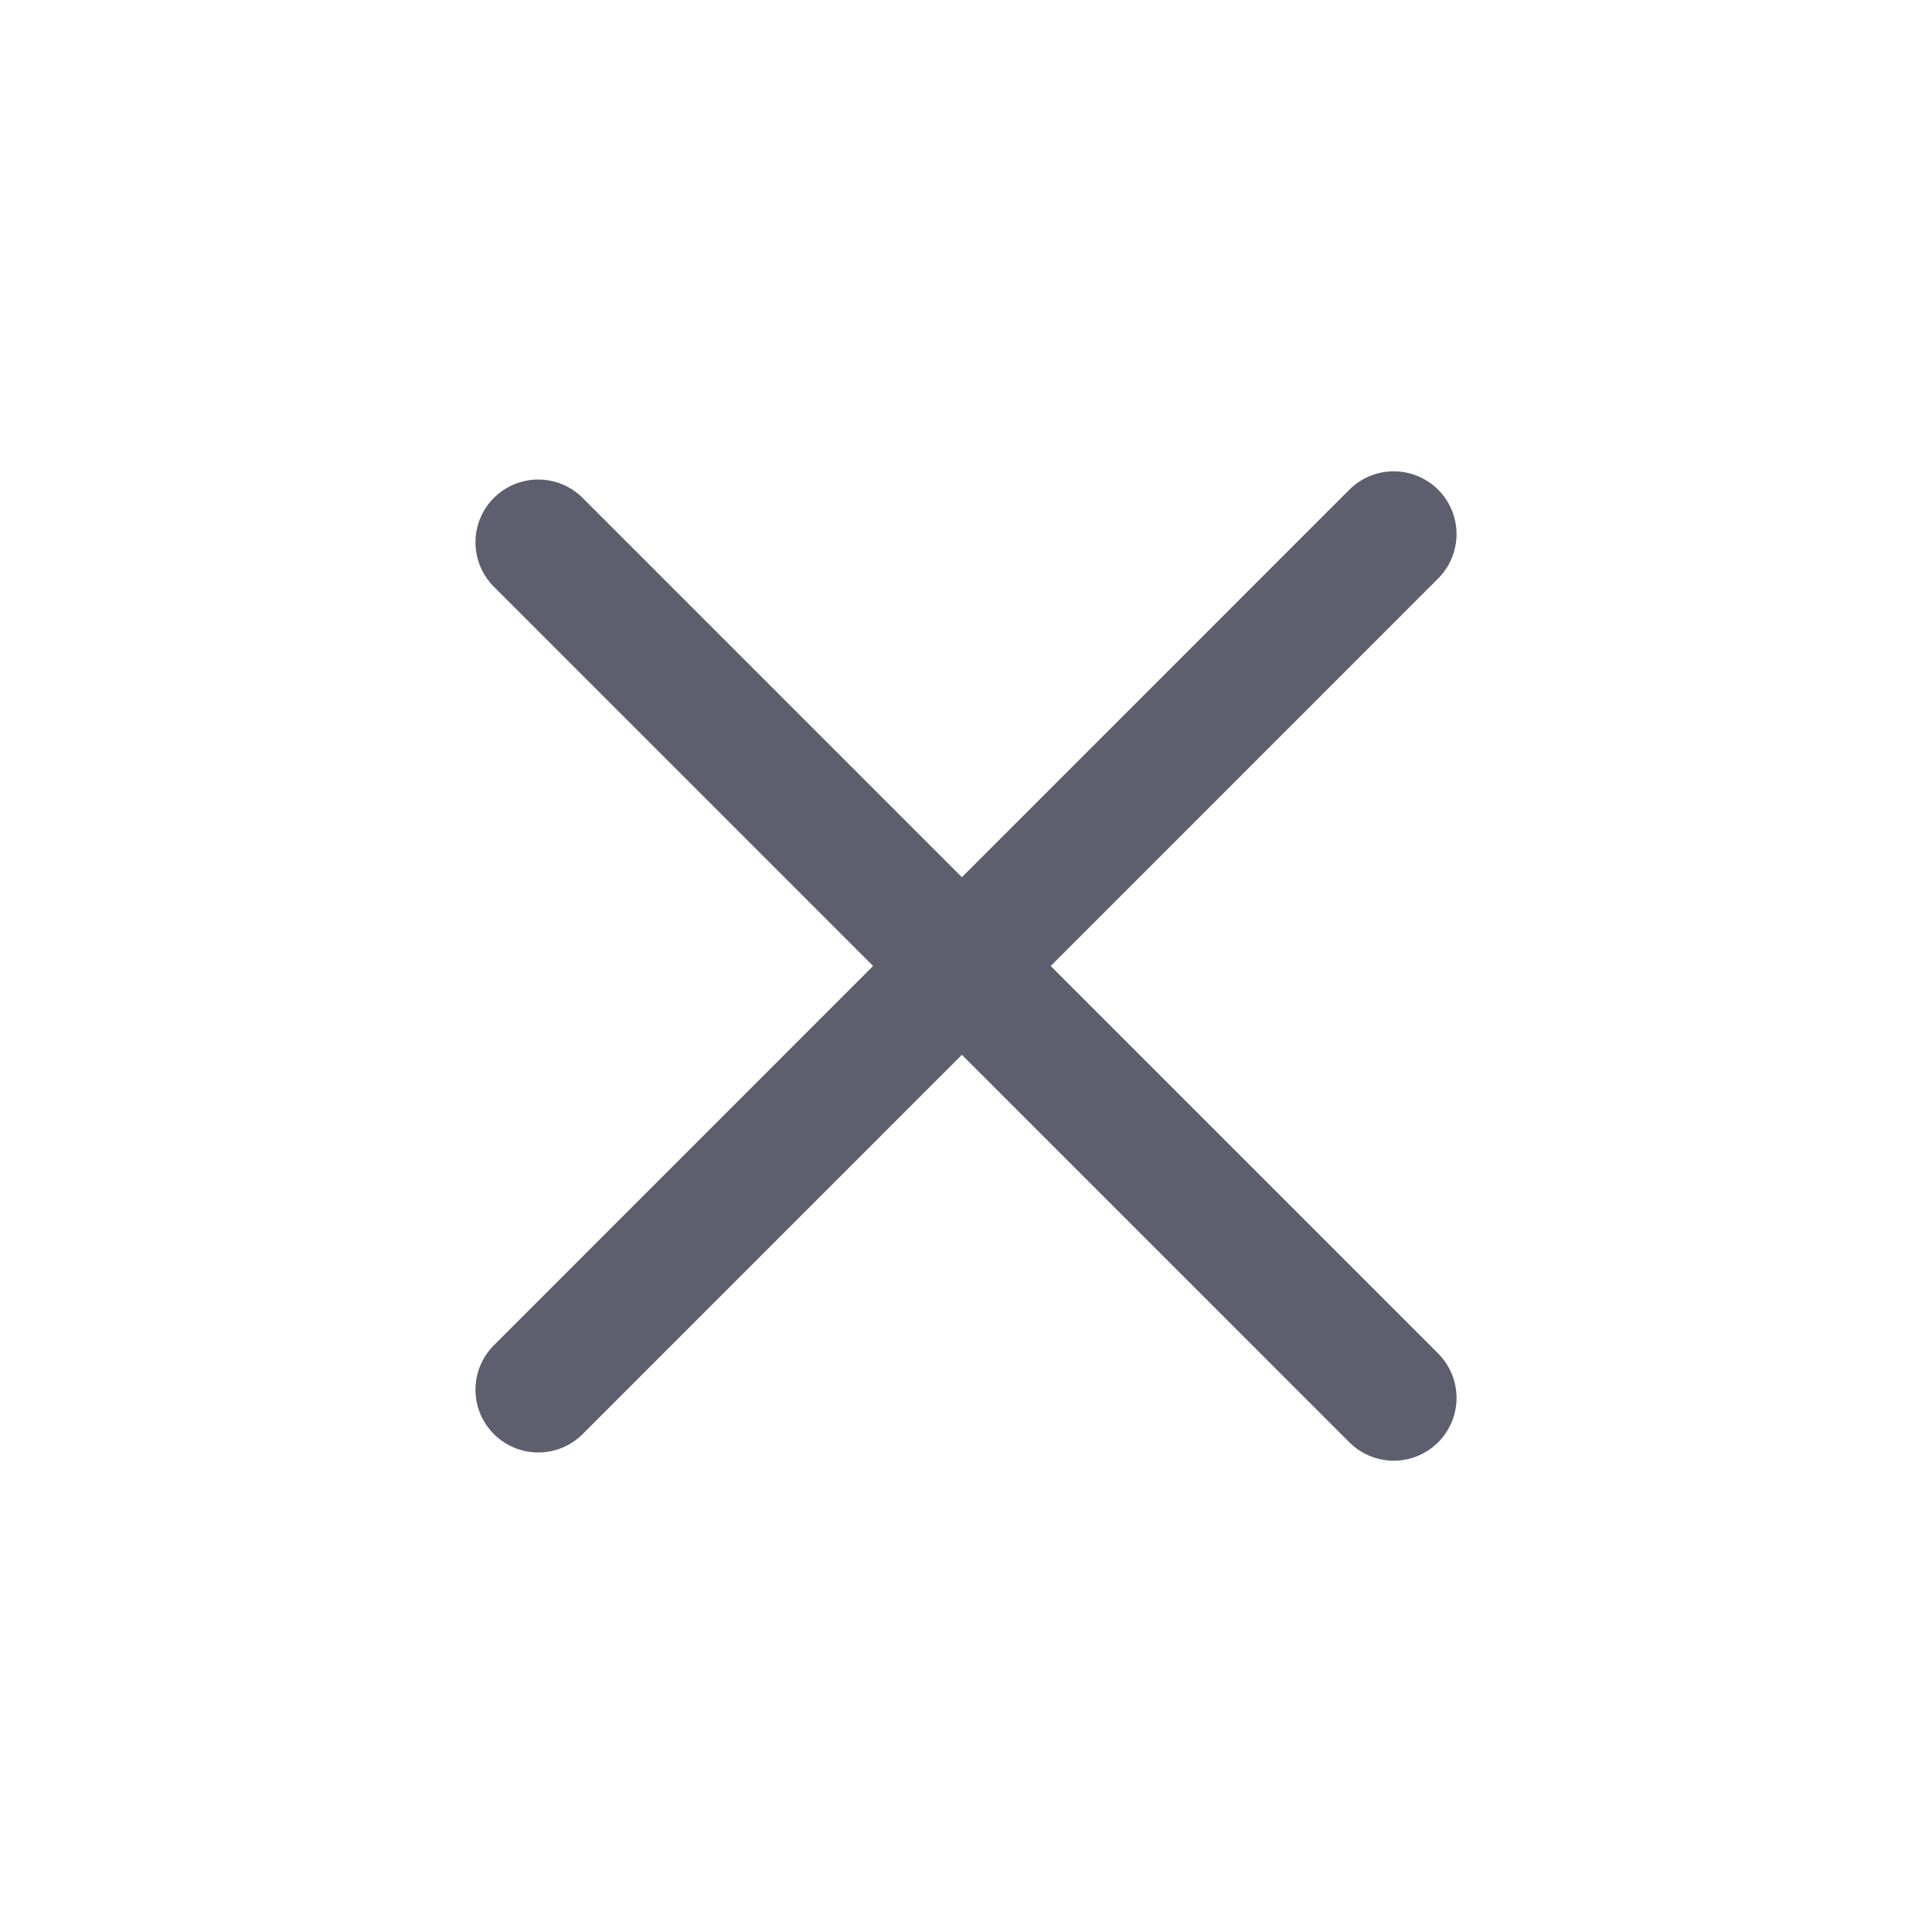
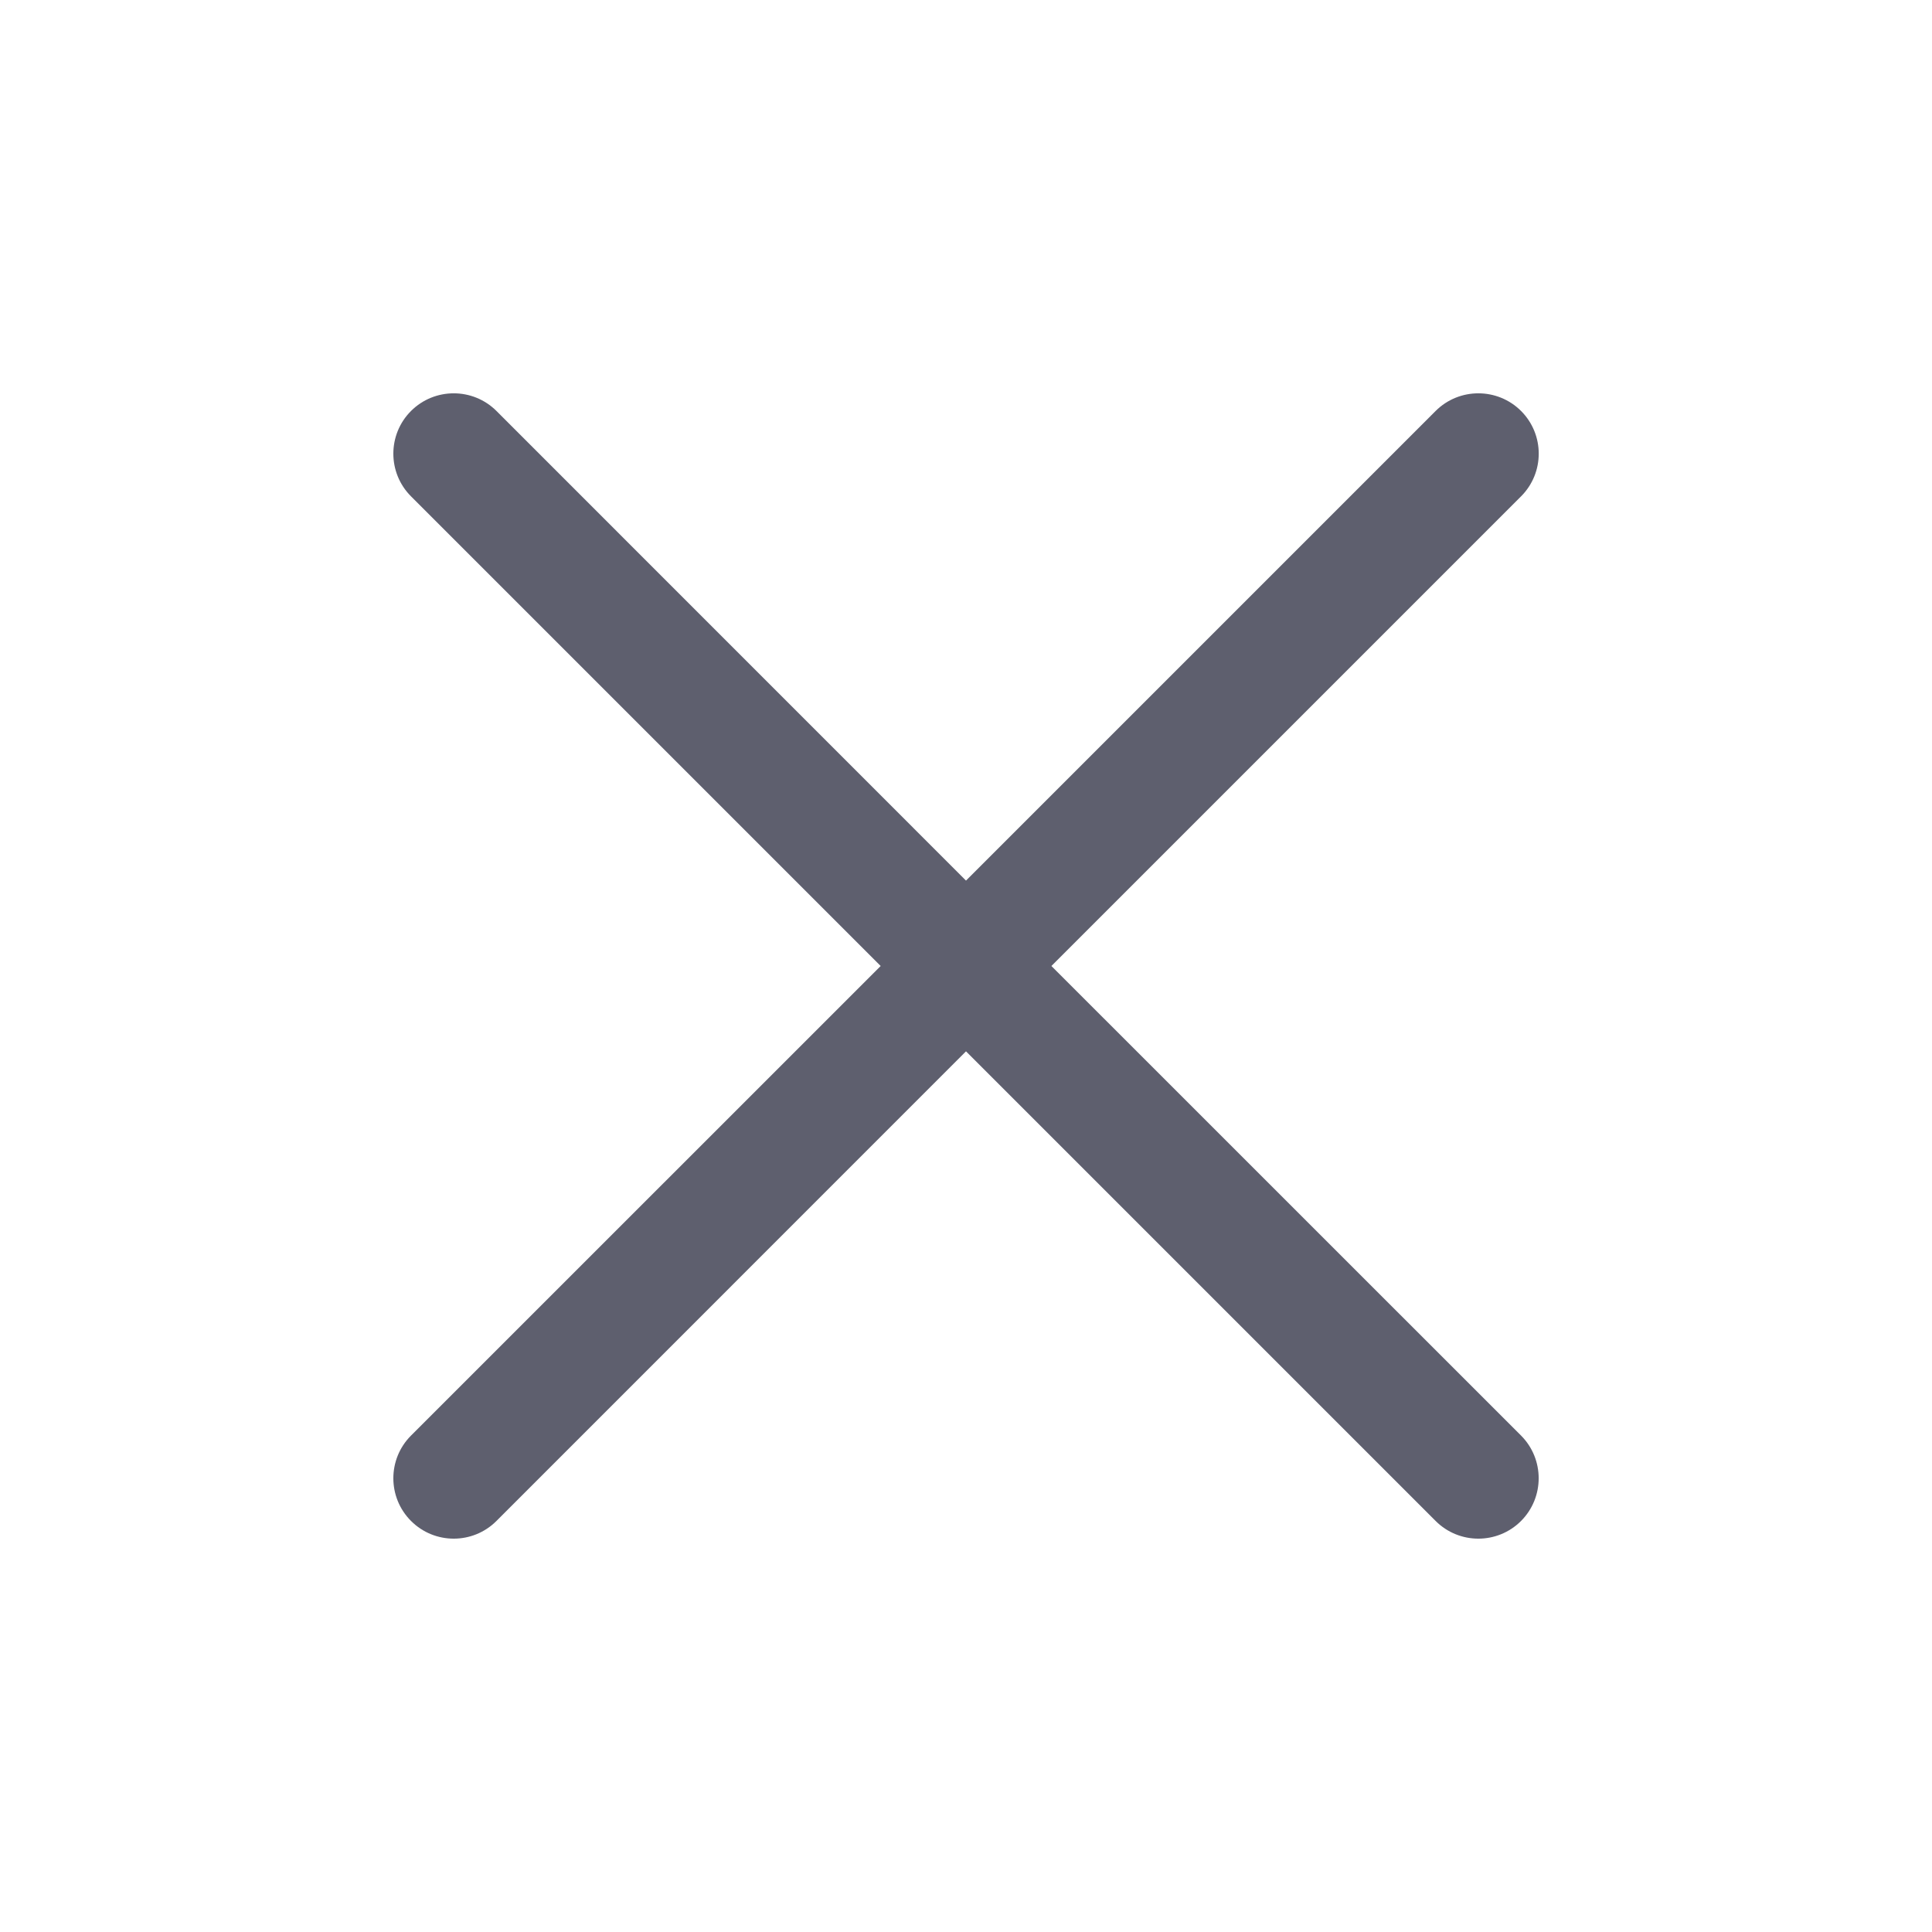
- <svg xmlns="http://www.w3.org/2000/svg" width="20" height="20" viewBox="0 0 20 20" fill="none">
-   <path d="M5.572 14.386L14.428 5.529" stroke="#5E5F6E" stroke-width="1.3" stroke-linecap="round" stroke-linejoin="round" />
-   <path d="M5.572 5.614L14.428 14.471" stroke="#5E5F6E" stroke-width="1.3" stroke-linecap="round" stroke-linejoin="round" />
+ <svg xmlns="http://www.w3.org/2000/svg" width="24" height="24" viewBox="0 0 24 24" fill="none">
+   <g id="L/Close">
+     <path id="Union" fill-rule="evenodd" clip-rule="evenodd" d="M6.167 5.105C5.874 4.813 5.399 4.813 5.106 5.105C4.813 5.398 4.813 5.873 5.106 6.166L10.94 12L5.106 17.833C4.813 18.126 4.813 18.601 5.106 18.894C5.399 19.187 5.874 19.187 6.167 18.894L12 13.06L17.834 18.894C18.127 19.187 18.602 19.187 18.895 18.894C19.187 18.601 19.187 18.126 18.895 17.833L13.061 12L18.895 6.166C19.188 5.873 19.188 5.398 18.895 5.105C18.602 4.813 18.127 4.813 17.834 5.105L12 10.939L6.167 5.105Z" fill="#5E5F6E" />
+   </g>
</svg>
